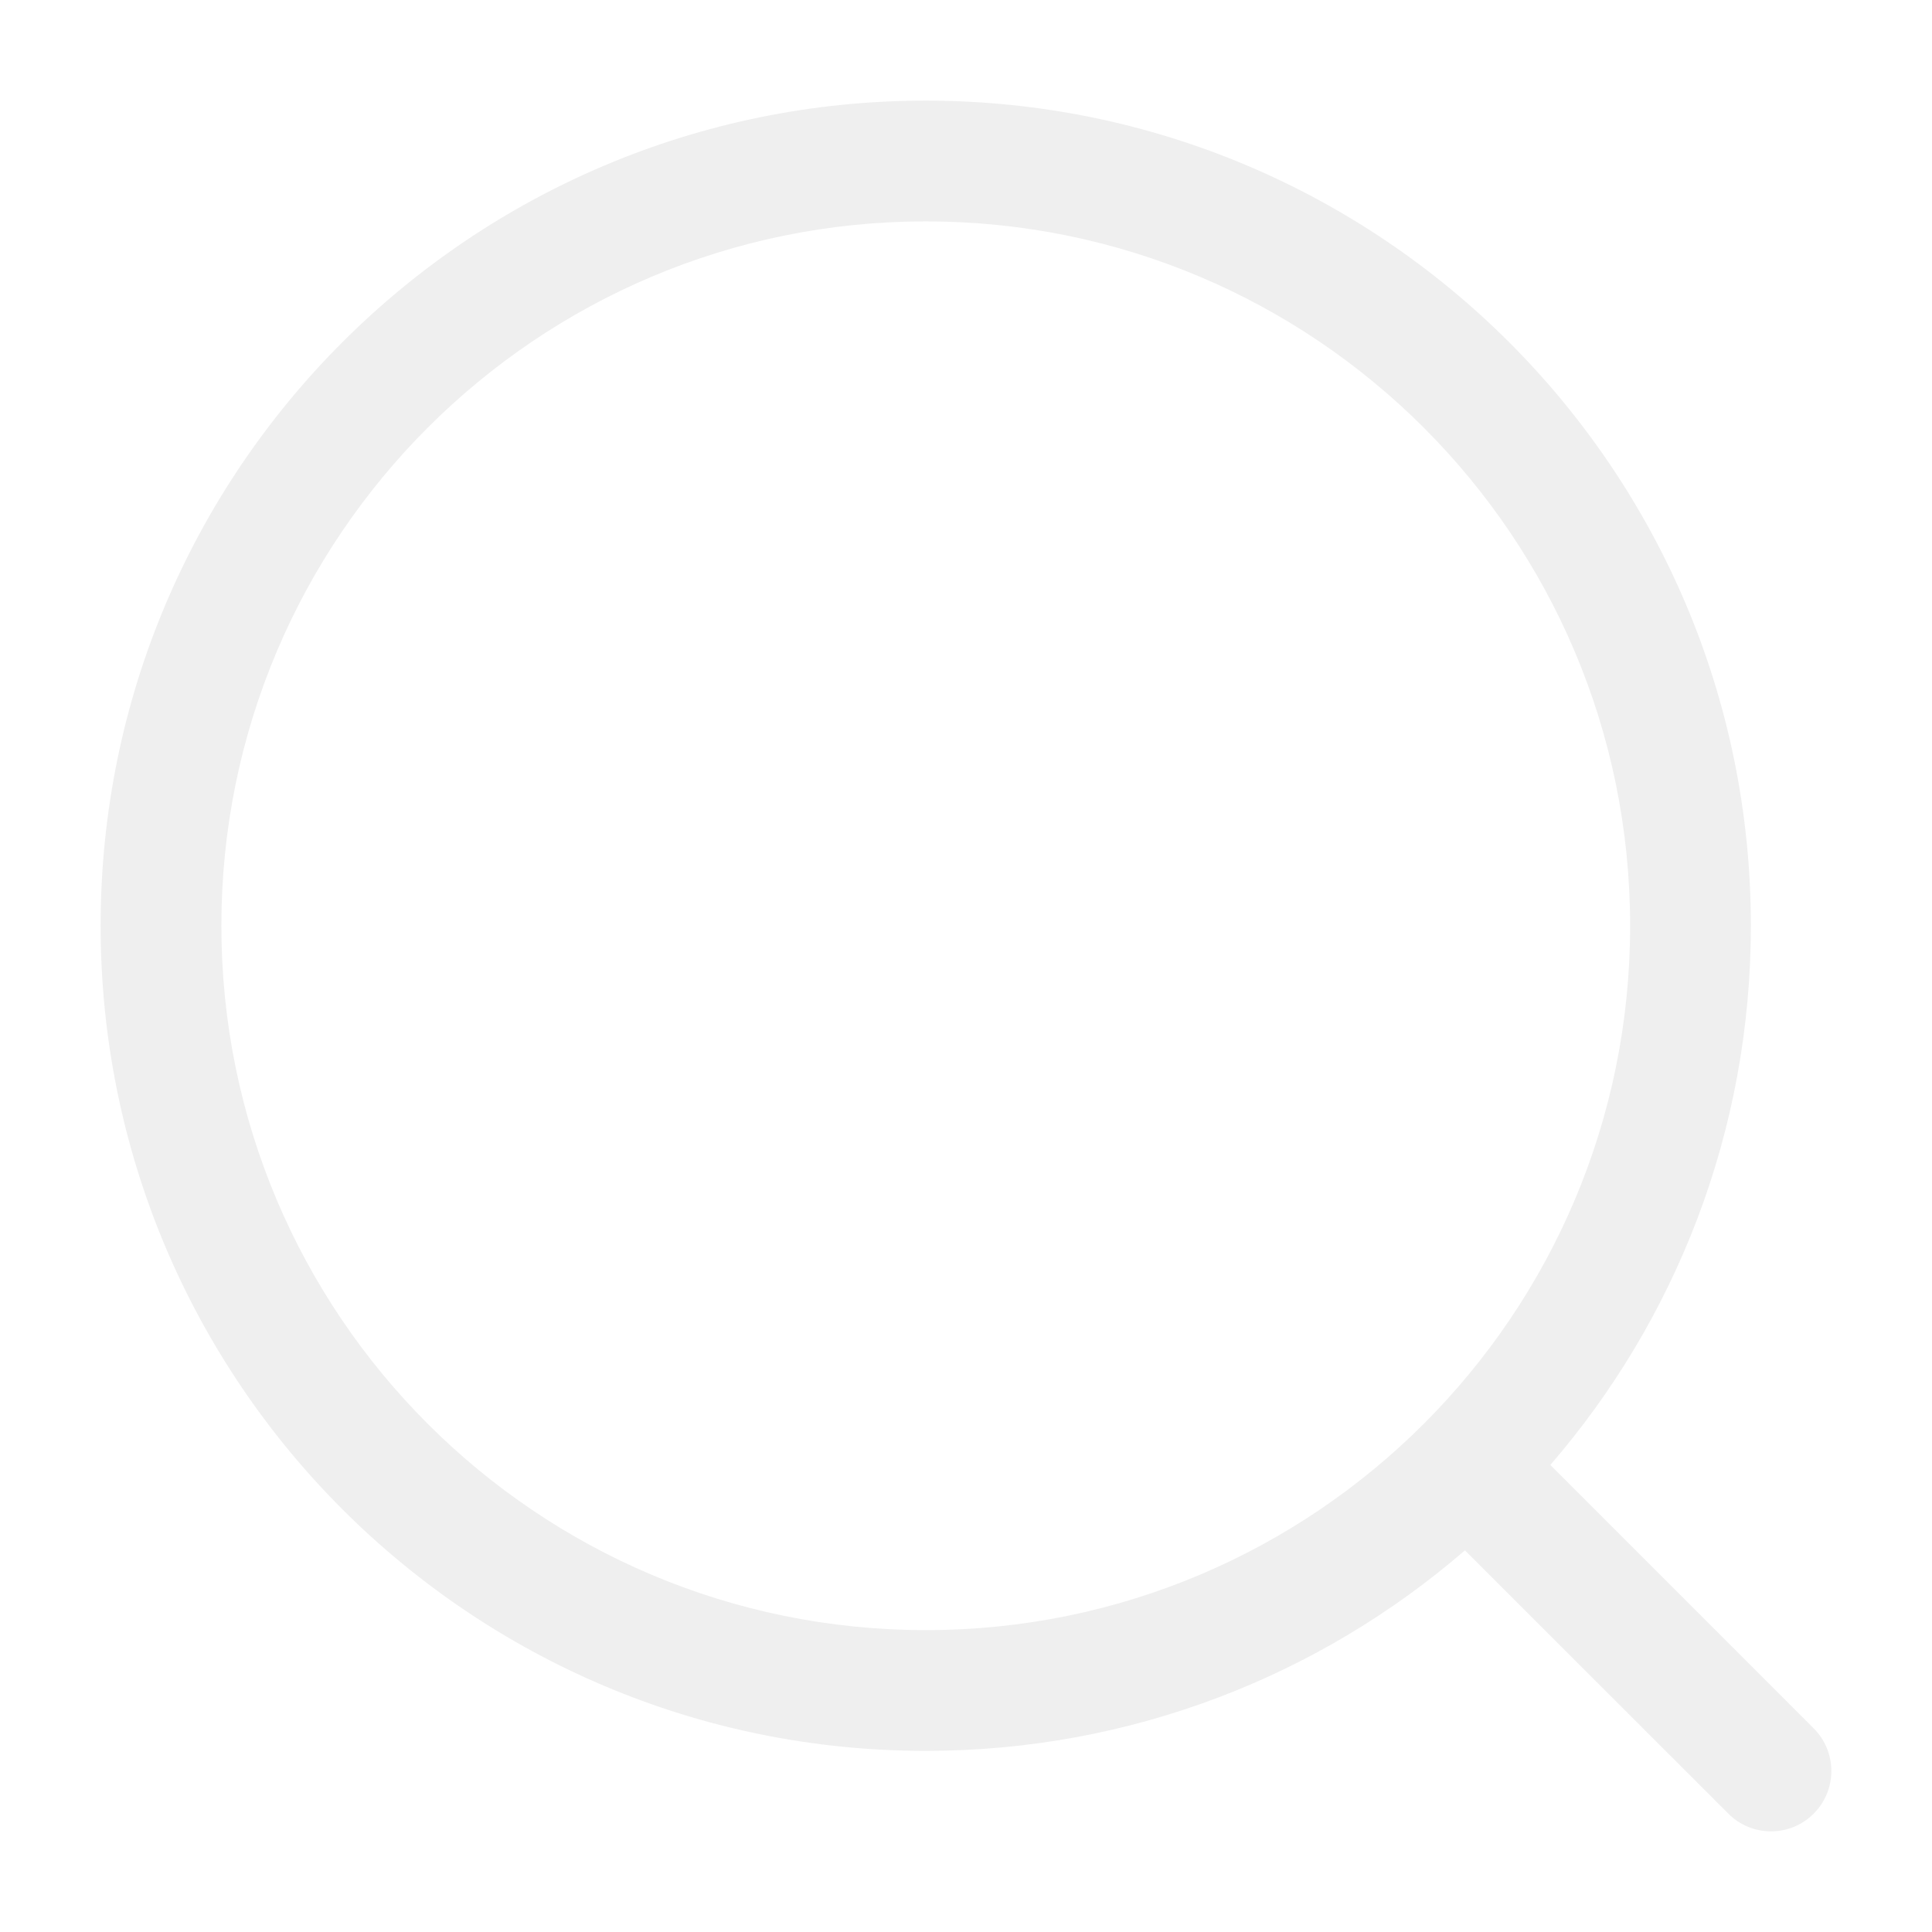
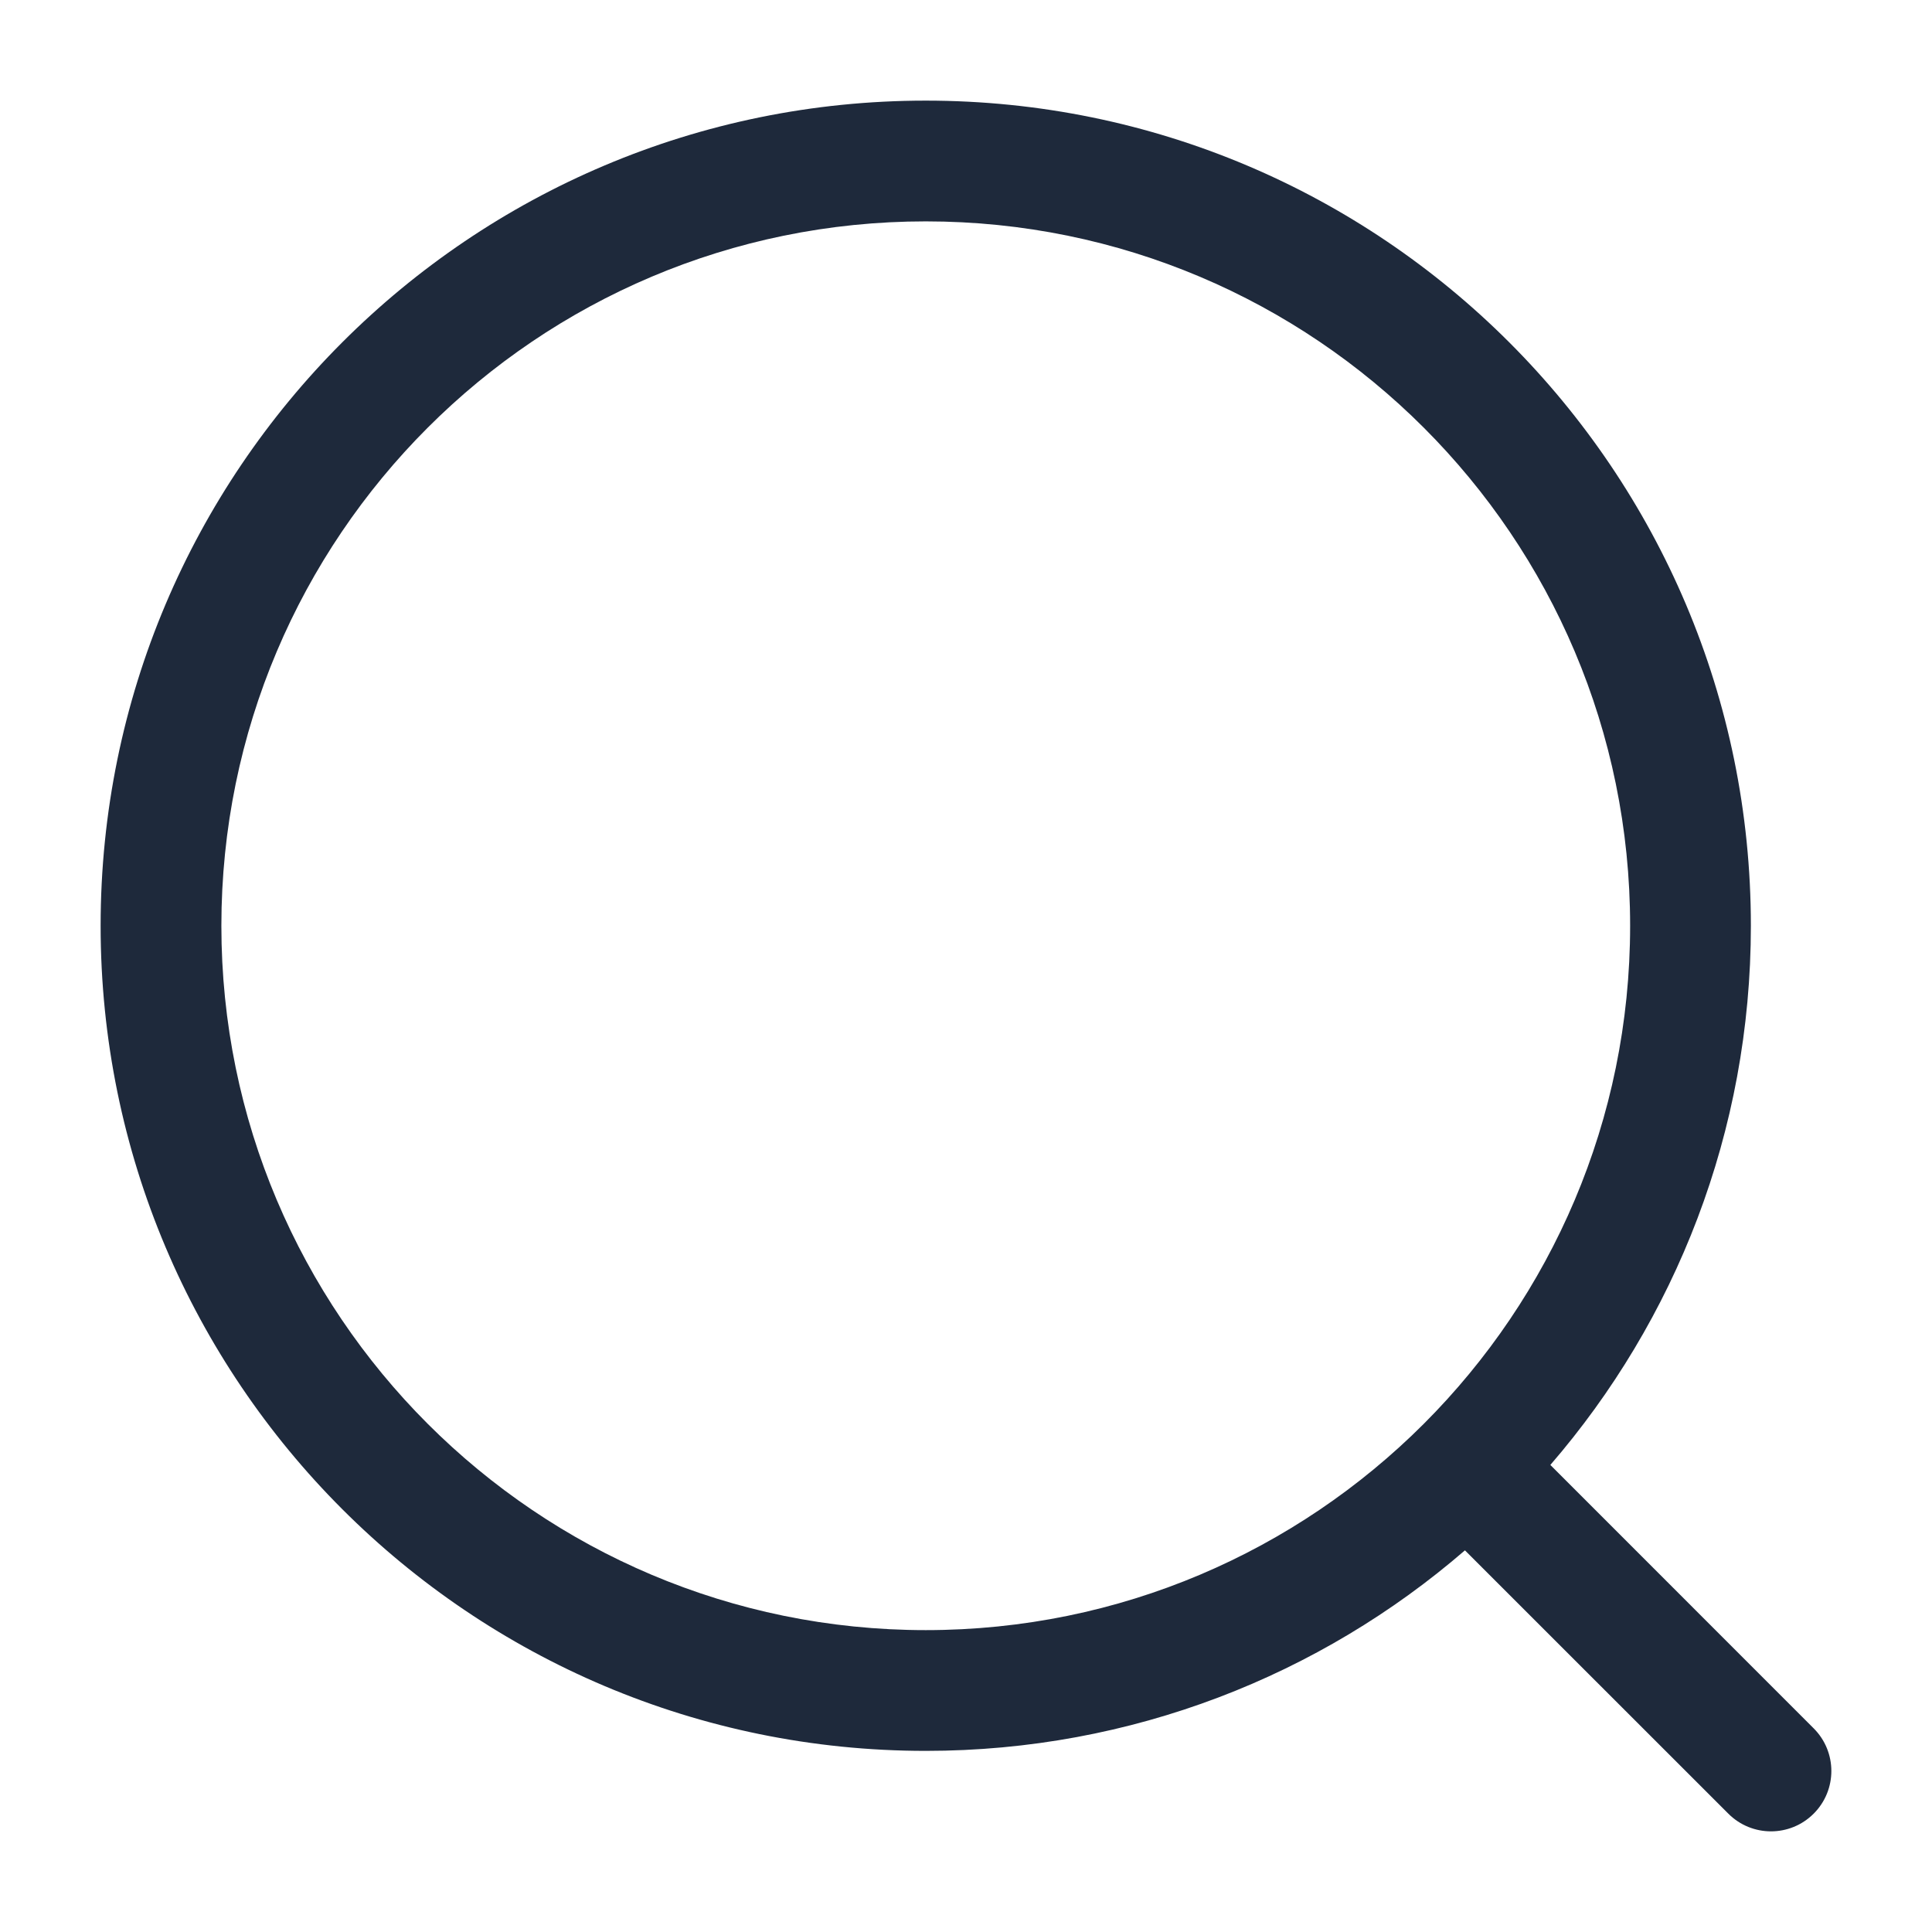
<svg xmlns="http://www.w3.org/2000/svg" width="24" height="24" viewBox="0 0 24 24" fill="none">
-   <path fill-rule="evenodd" clip-rule="evenodd" d="M11.5 2.75C6.668 2.75 2.75 6.668 2.75 11.5C2.75 16.332 6.668 20.25 11.5 20.25C16.332 20.25 20.25 16.332 20.25 11.5C20.25 6.668 16.332 2.75 11.5 2.75ZM1.25 11.5C1.25 5.839 5.839 1.25 11.5 1.25C17.161 1.25 21.75 5.839 21.75 11.5C21.75 14.06 20.811 16.402 19.259 18.198L22.53 21.47C22.823 21.763 22.823 22.237 22.53 22.53C22.237 22.823 21.763 22.823 21.47 22.53L18.198 19.259C16.402 20.811 14.06 21.75 11.5 21.75C5.839 21.75 1.25 17.161 1.25 11.5Z" fill="#EFEFEF" />
+   <path fill-rule="evenodd" clip-rule="evenodd" d="M11.5 2.75C6.668 2.75 2.75 6.668 2.75 11.5C2.75 16.332 6.668 20.25 11.5 20.25C16.332 20.25 20.25 16.332 20.25 11.5C20.25 6.668 16.332 2.75 11.5 2.75ZM1.25 11.5C1.25 5.839 5.839 1.25 11.5 1.25C17.161 1.25 21.75 5.839 21.75 11.5C21.75 14.06 20.811 16.402 19.259 18.198L22.53 21.47C22.823 21.763 22.823 22.237 22.53 22.53C22.237 22.823 21.763 22.823 21.47 22.53L18.198 19.259C16.402 20.811 14.06 21.75 11.5 21.75C5.839 21.75 1.25 17.161 1.25 11.5Z" fill="#1e293b" />
</svg>
